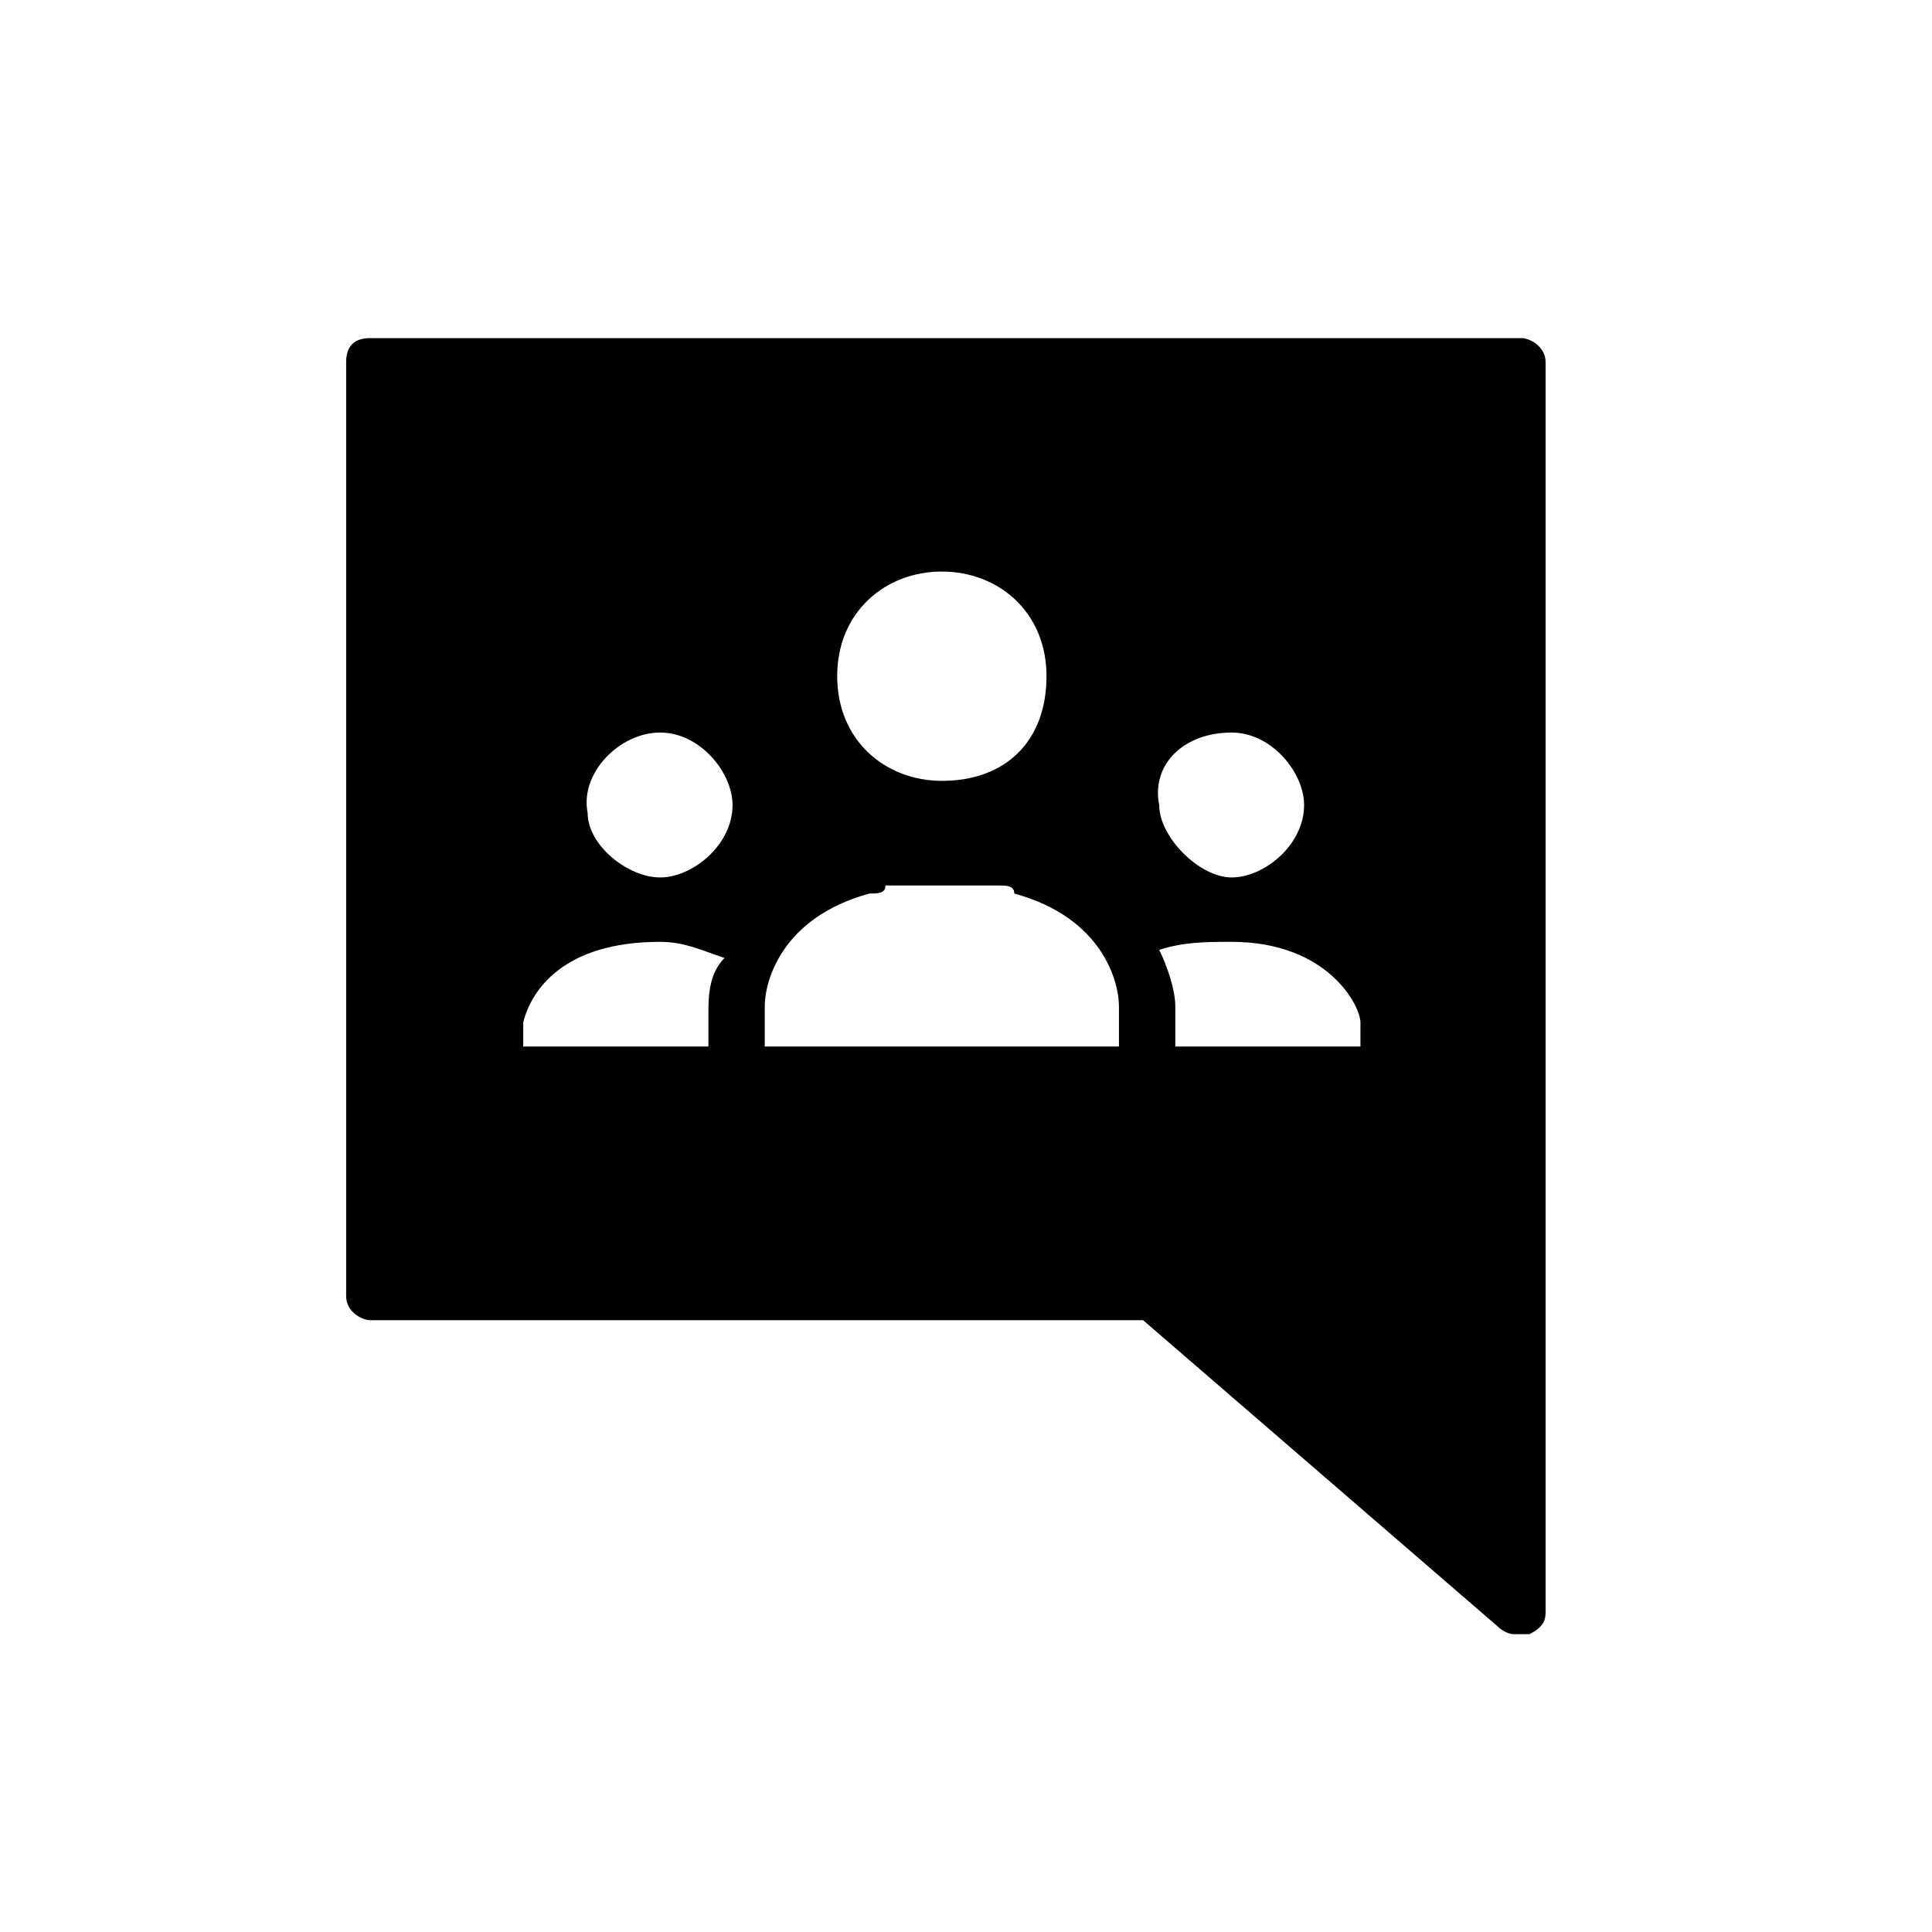
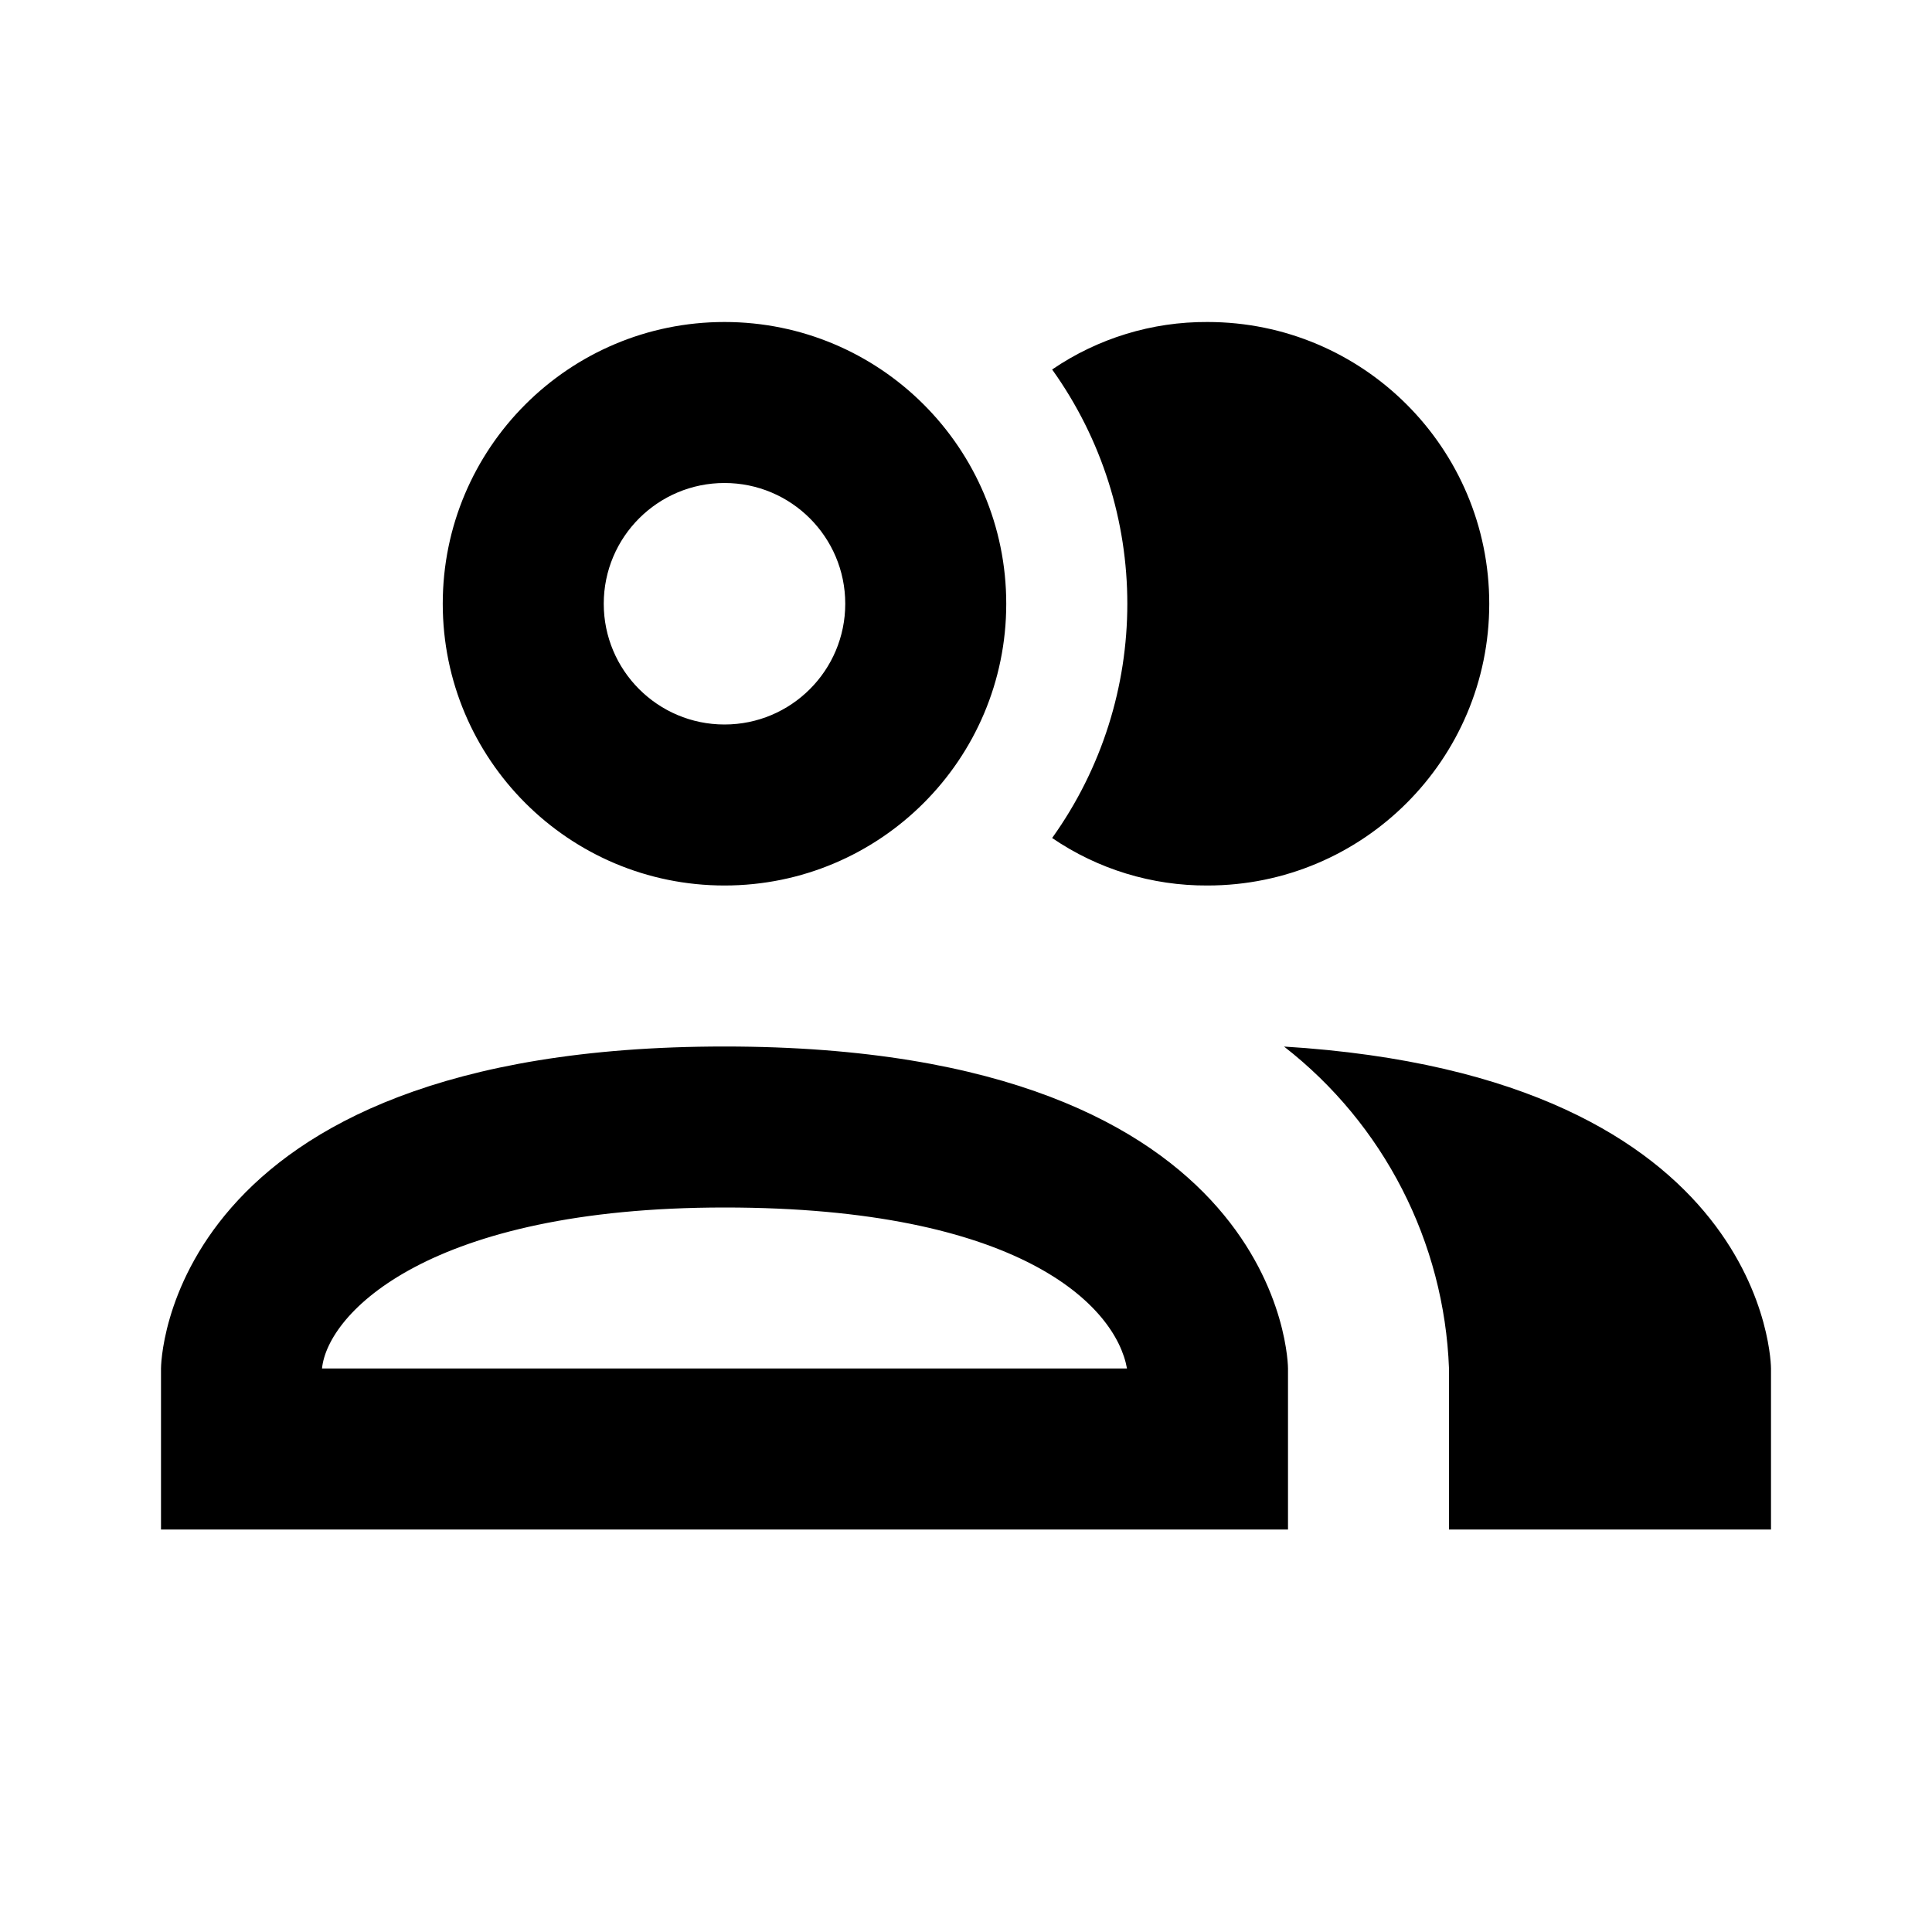
- <svg xmlns="http://www.w3.org/2000/svg" version="1.1" id="图层_1" x="0px" y="0px" viewBox="0 0 24 24" style="enable-background:new 0 0 24 24;" xml:space="preserve">
-   <style type="text/css">
- 	.st0{fill:none;}
- </style>
-   <path class="st0" d="M0,0h24v24H0V0z" />
-   <path d="M4.6,4.2c-0.2,0-0.3,0.1-0.3,0.3v11.6c0,0.2,0.2,0.3,0.3,0.3h9.6l4.4,3.8c0.1,0.1,0.2,0.1,0.2,0.1c0.1,0,0.1,0,0.2,0  c0.2-0.1,0.2-0.2,0.2-0.3V4.5c0-0.2-0.2-0.3-0.3-0.3H4.6L4.6,4.2z M11.7,7.1c0.7,0,1.3,0.5,1.3,1.3s-0.5,1.3-1.3,1.3  c-0.7,0-1.3-0.5-1.3-1.3S11,7.1,11.7,7.1z M8.2,9.1c0.5,0,0.9,0.5,0.9,0.9c0,0.5-0.5,0.9-0.9,0.9s-0.9-0.4-0.9-0.8  C7.2,9.6,7.7,9.1,8.2,9.1z M15.3,9.1c0.5,0,0.9,0.5,0.9,0.9c0,0.5-0.5,0.9-0.9,0.9s-0.9-0.5-0.9-0.9C14.3,9.5,14.7,9.1,15.3,9.1z   M11.7,11c0.2,0,0.2,0,0.4,0c0.1,0,0.2,0,0.2,0l0,0h0.1c0.1,0,0.2,0,0.2,0.1l0,0c1.1,0.3,1.3,1.1,1.3,1.4v0.5H9.5v-0.5  c0-0.3,0.2-1.1,1.3-1.4l0,0c0.1,0,0.2,0,0.2-0.1h0.1l0,0c0.1,0,0.2,0,0.2,0C11.4,11,11.6,11,11.7,11z M8.2,11.7  c0.3,0,0.5,0.1,0.8,0.2c-0.2,0.2-0.2,0.5-0.2,0.7V13H6.5v-0.3C6.6,12.3,7,11.7,8.2,11.7z M15.3,11.7c1.2,0,1.6,0.8,1.6,1V13h-2.3  v-0.5c0-0.2-0.1-0.5-0.2-0.7C14.7,11.7,15,11.7,15.3,11.7z" />
+ <svg xmlns="http://www.w3.org/2000/svg" viewBox="0 0 24 24">
+   <path d="M13.07 10.41A5 5 0 0 0 13.07 4.59A3.39 3.39 0 0 1 15 4A3.5 3.5 0 0 1 15 11A3.39 3.39 0 0 1 13.07 10.41M5.5 7.5A3.5 3.5 0 1 1 9 11A3.5 3.5 0 0 1 5.5 7.5M7.5 7.5A1.5 1.5 0 1 0 9 6A1.5 1.5 0 0 0 7.5 7.5M16 17V19H2V17S2 13 9 13 16 17 16 17M14 17C13.86 16.22 12.67 15 9 15S4.07 16.31 4 17M15.95 13A5.32 5.32 0 0 1 18 17V19H22V17S22 13.37 15.94 13Z" />
</svg>
